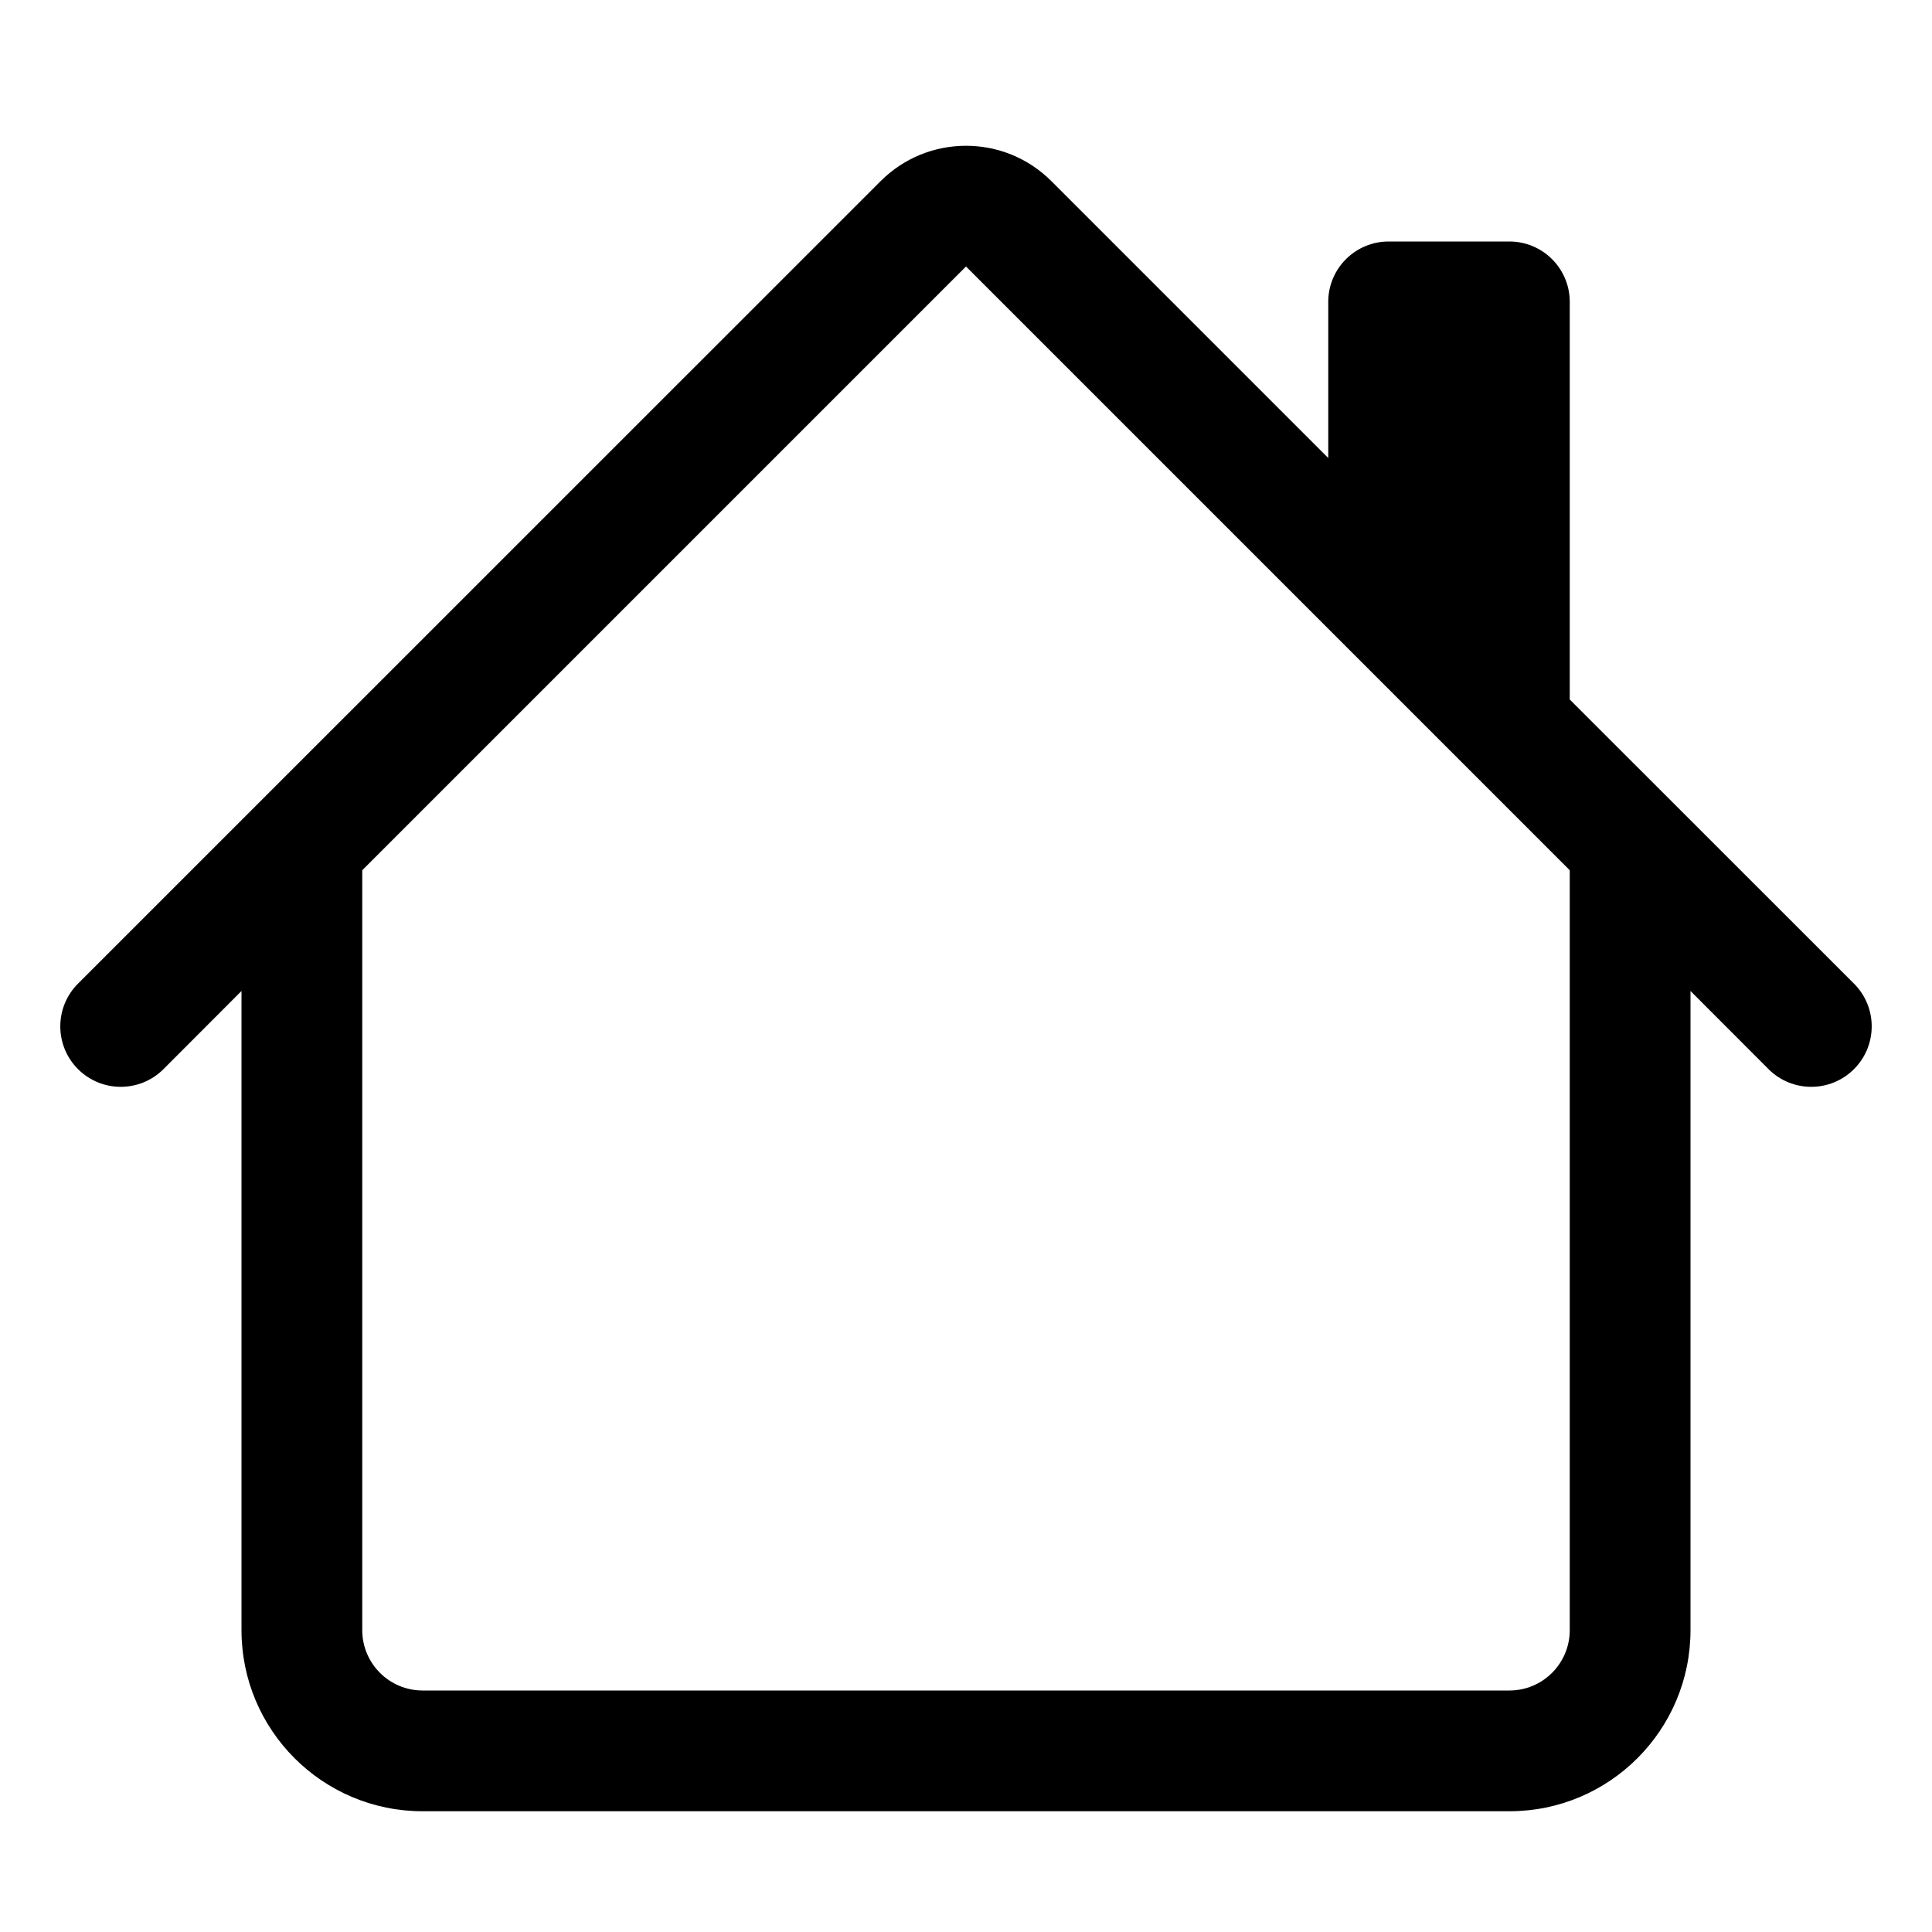
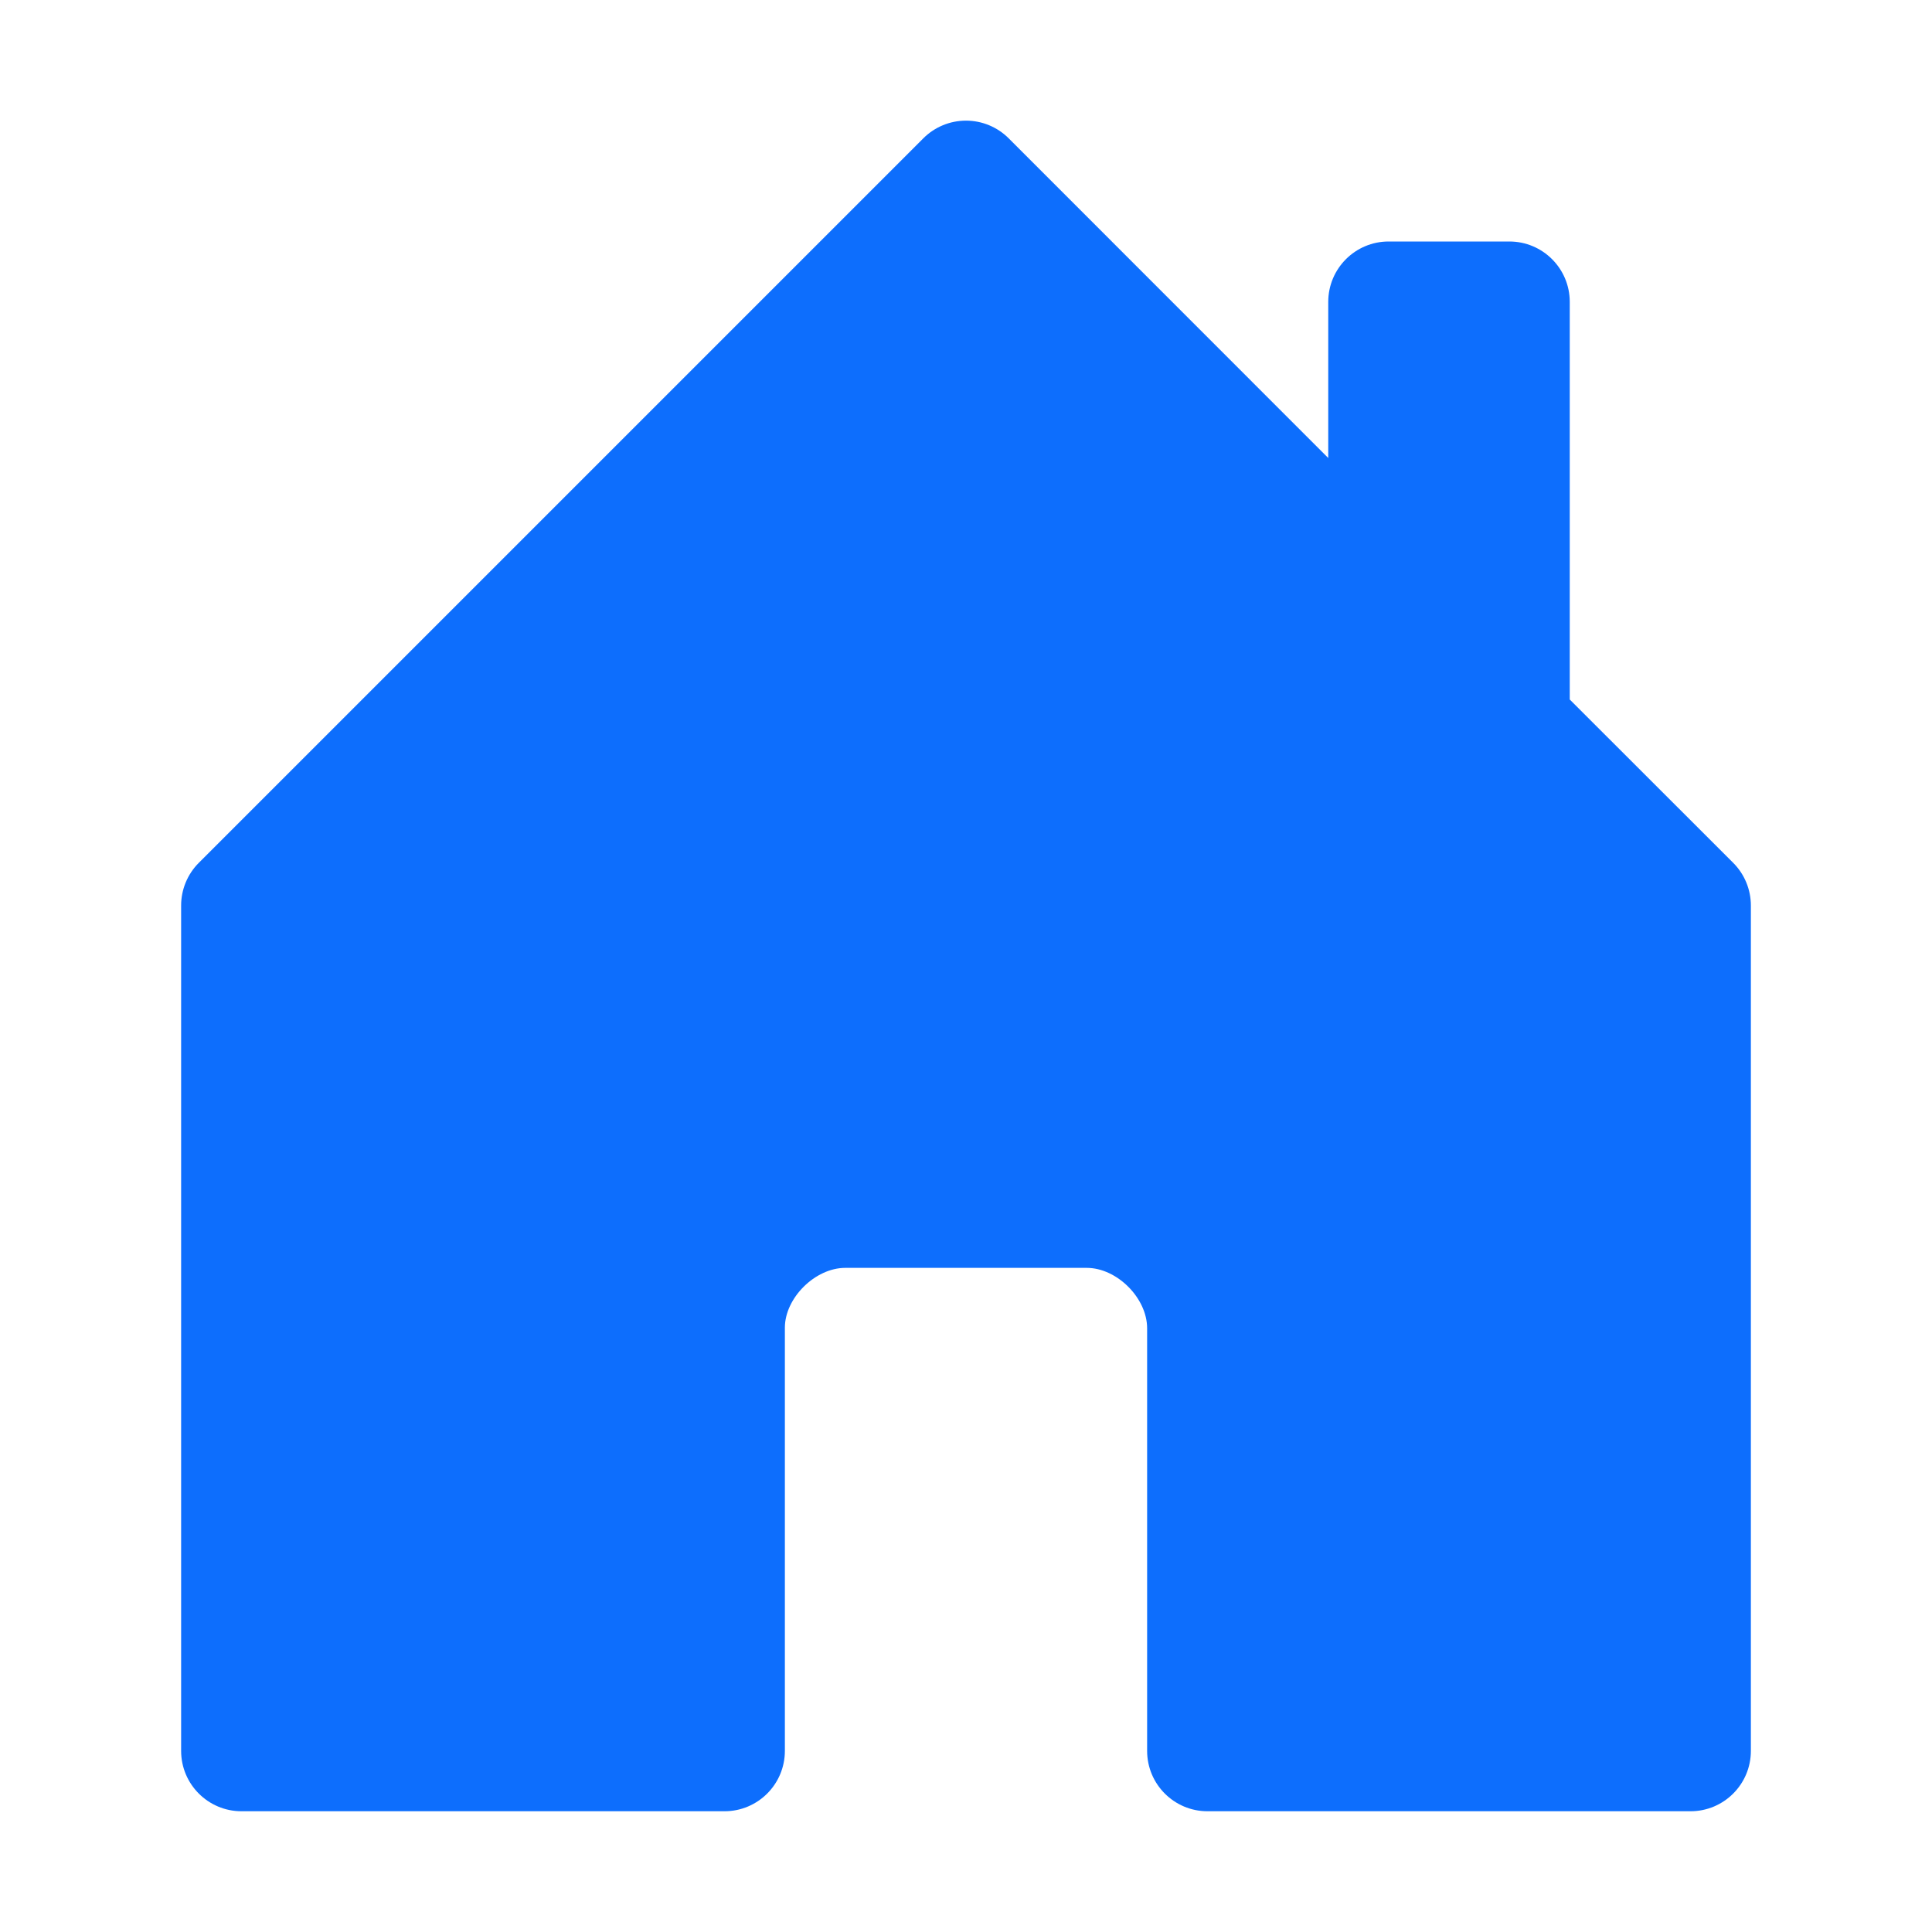
- <svg xmlns="http://www.w3.org/2000/svg" fill="currentColor" class="bi bi-house" viewBox="0 0 16 16">
-   <path d="M8.707 1.5a1 1 0 0 0-1.414 0L.646 8.146a.5.5 0 0 0 .708.708L2 8.207V13.5A1.5 1.5 0 0 0 3.5 15h9a1.5 1.5 0 0 0 1.5-1.5V8.207l.646.647a.5.5 0 0 0 .708-.708L13 5.793V2.5a.5.5 0 0 0-.5-.5h-1a.5.5 0 0 0-.5.5v1.293L8.707 1.5ZM13 7.207V13.5a.5.5 0 0 1-.5.5h-9a.5.5 0 0 1-.5-.5V7.207l5-5 5 5Z" />
+ <svg xmlns="http://www.w3.org/2000/svg" fill="#0d6efd" class="bi bi-house-door-fill" viewBox="0 0 16 16">
+   <path d="M6.5 14.5v-3.505c0-.245.25-.495.5-.495h2c.25 0 .5.25.5.5v3.5a.5.5 0 0 0 .5.5h4a.5.5 0 0 0 .5-.5v-7a.5.5 0 0 0-.146-.354L13 5.793V2.5a.5.5 0 0 0-.5-.5h-1a.5.5 0 0 0-.5.5v1.293L8.354 1.146a.5.5 0 0 0-.708 0l-6 6A.5.5 0 0 0 1.5 7.5v7a.5.5 0 0 0 .5.5h4a.5.5 0 0 0 .5-.5Z" />
</svg>
